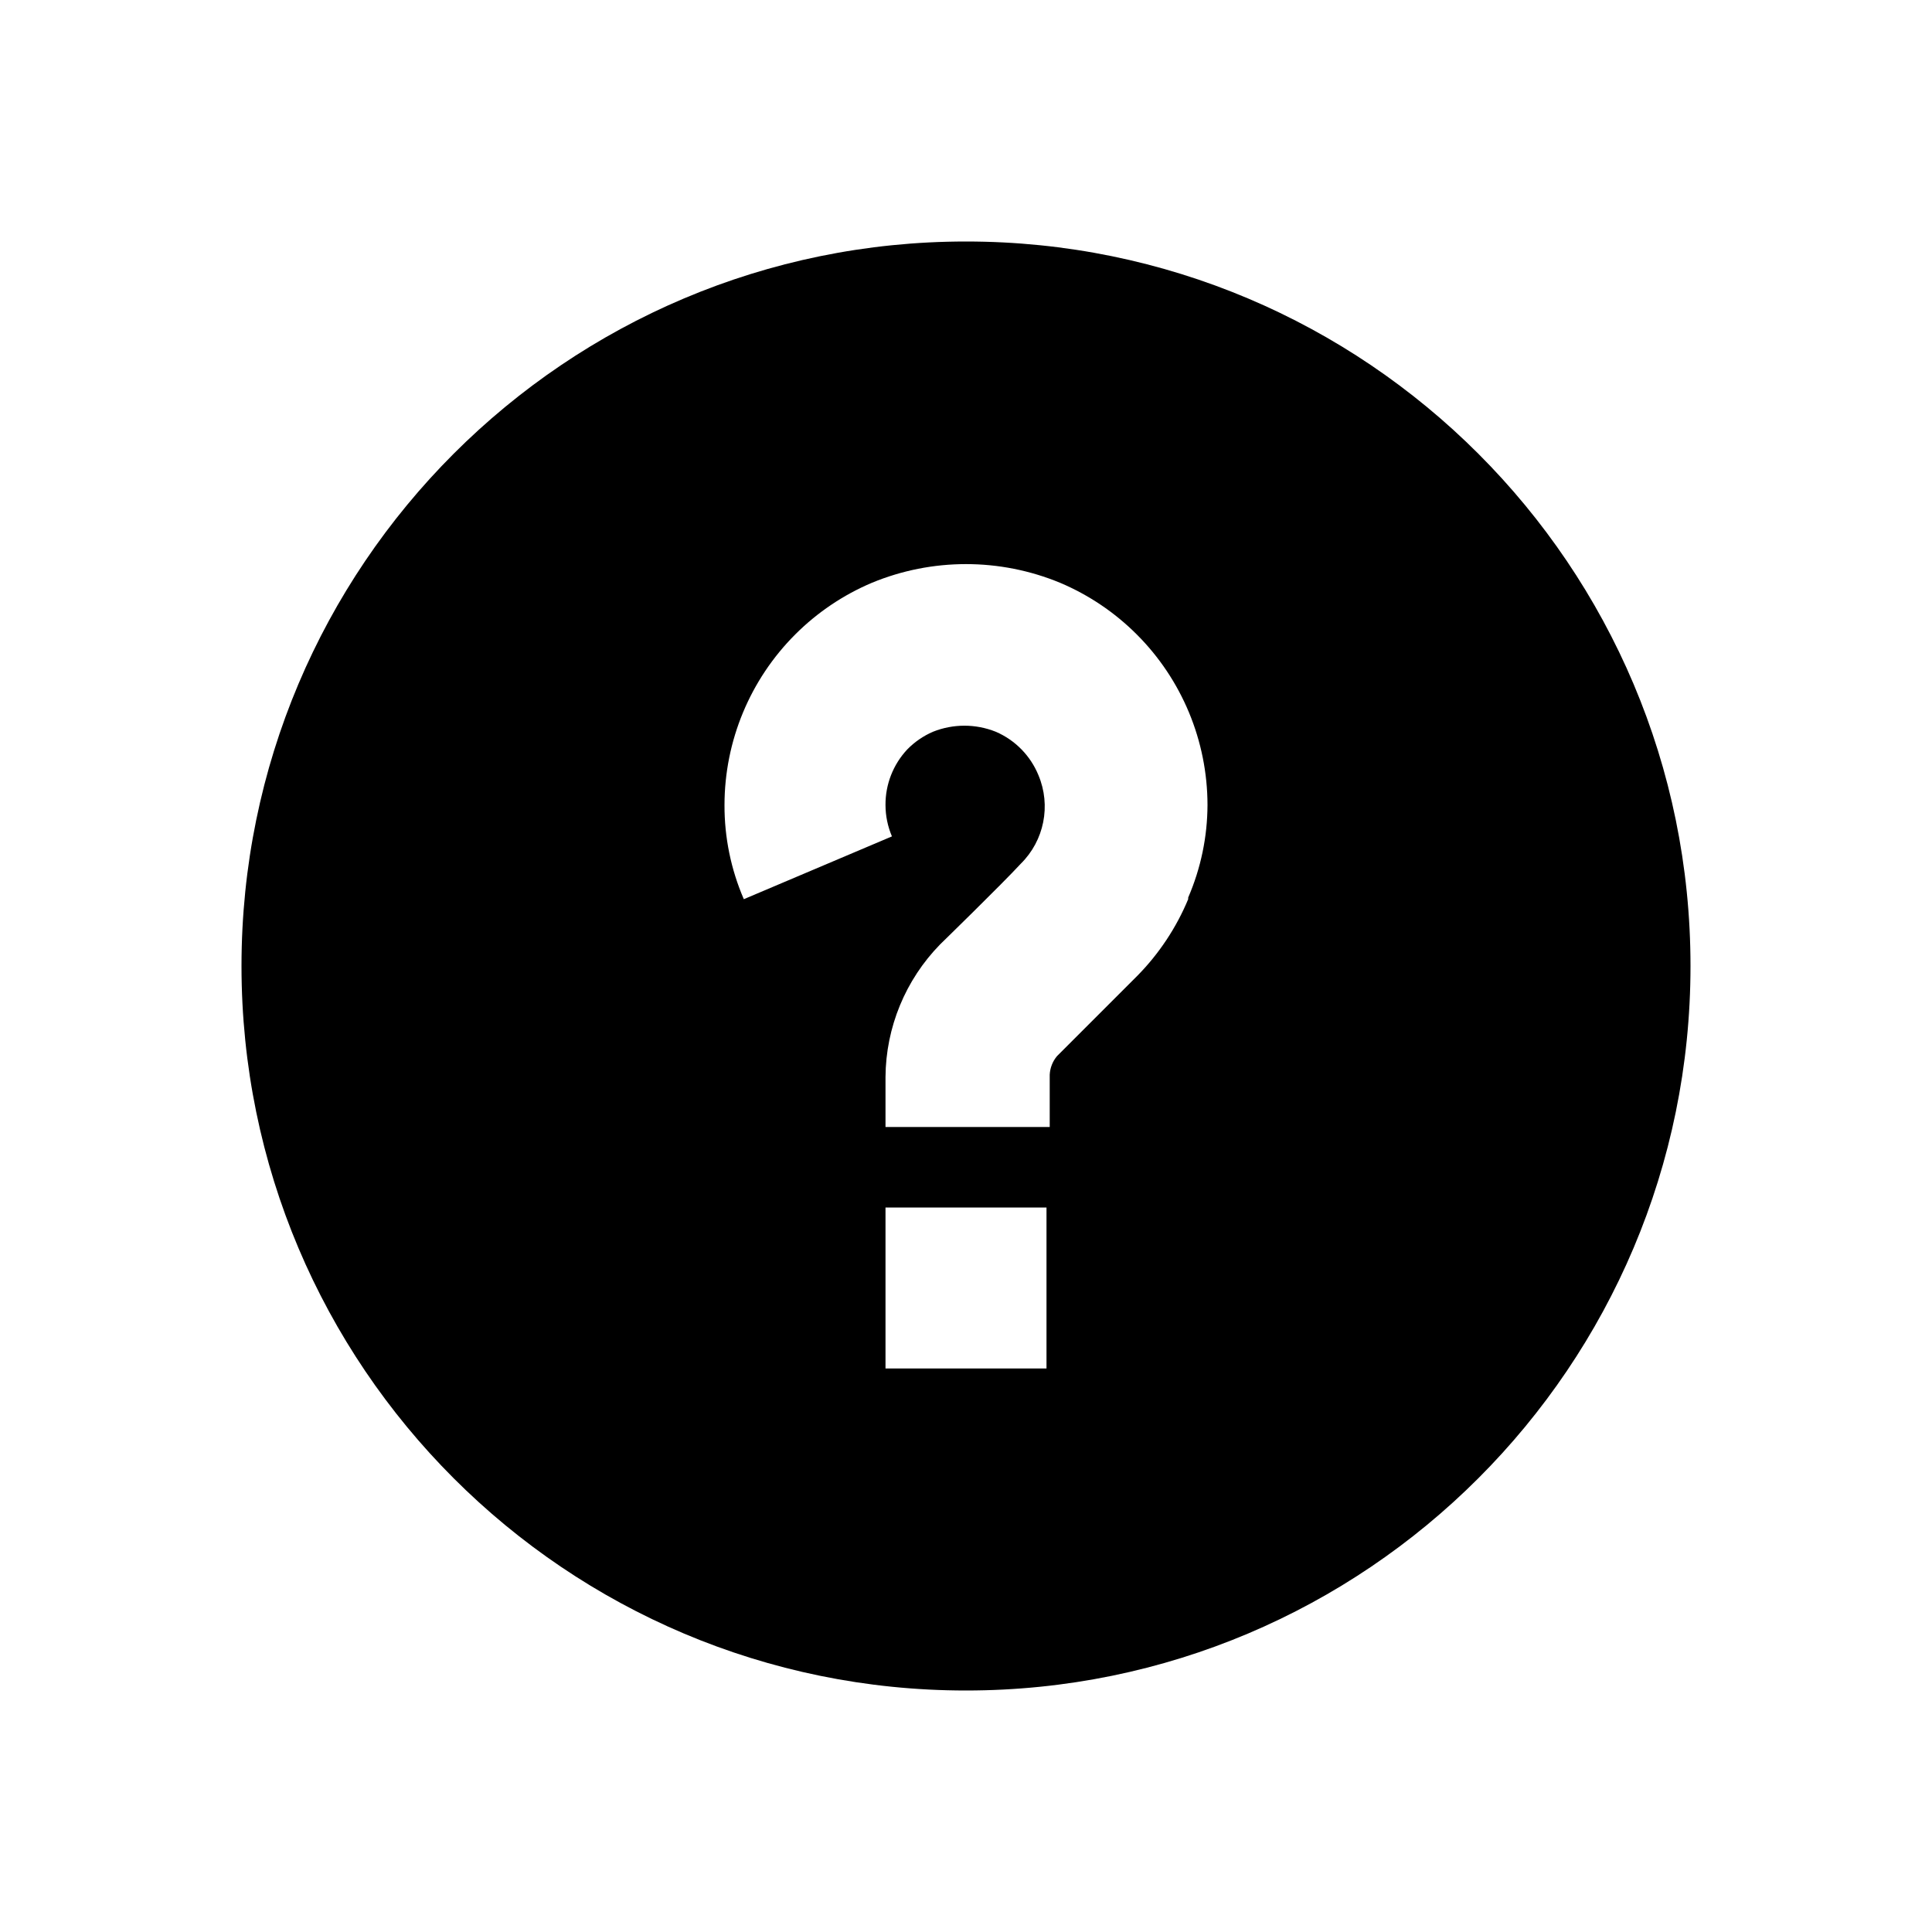
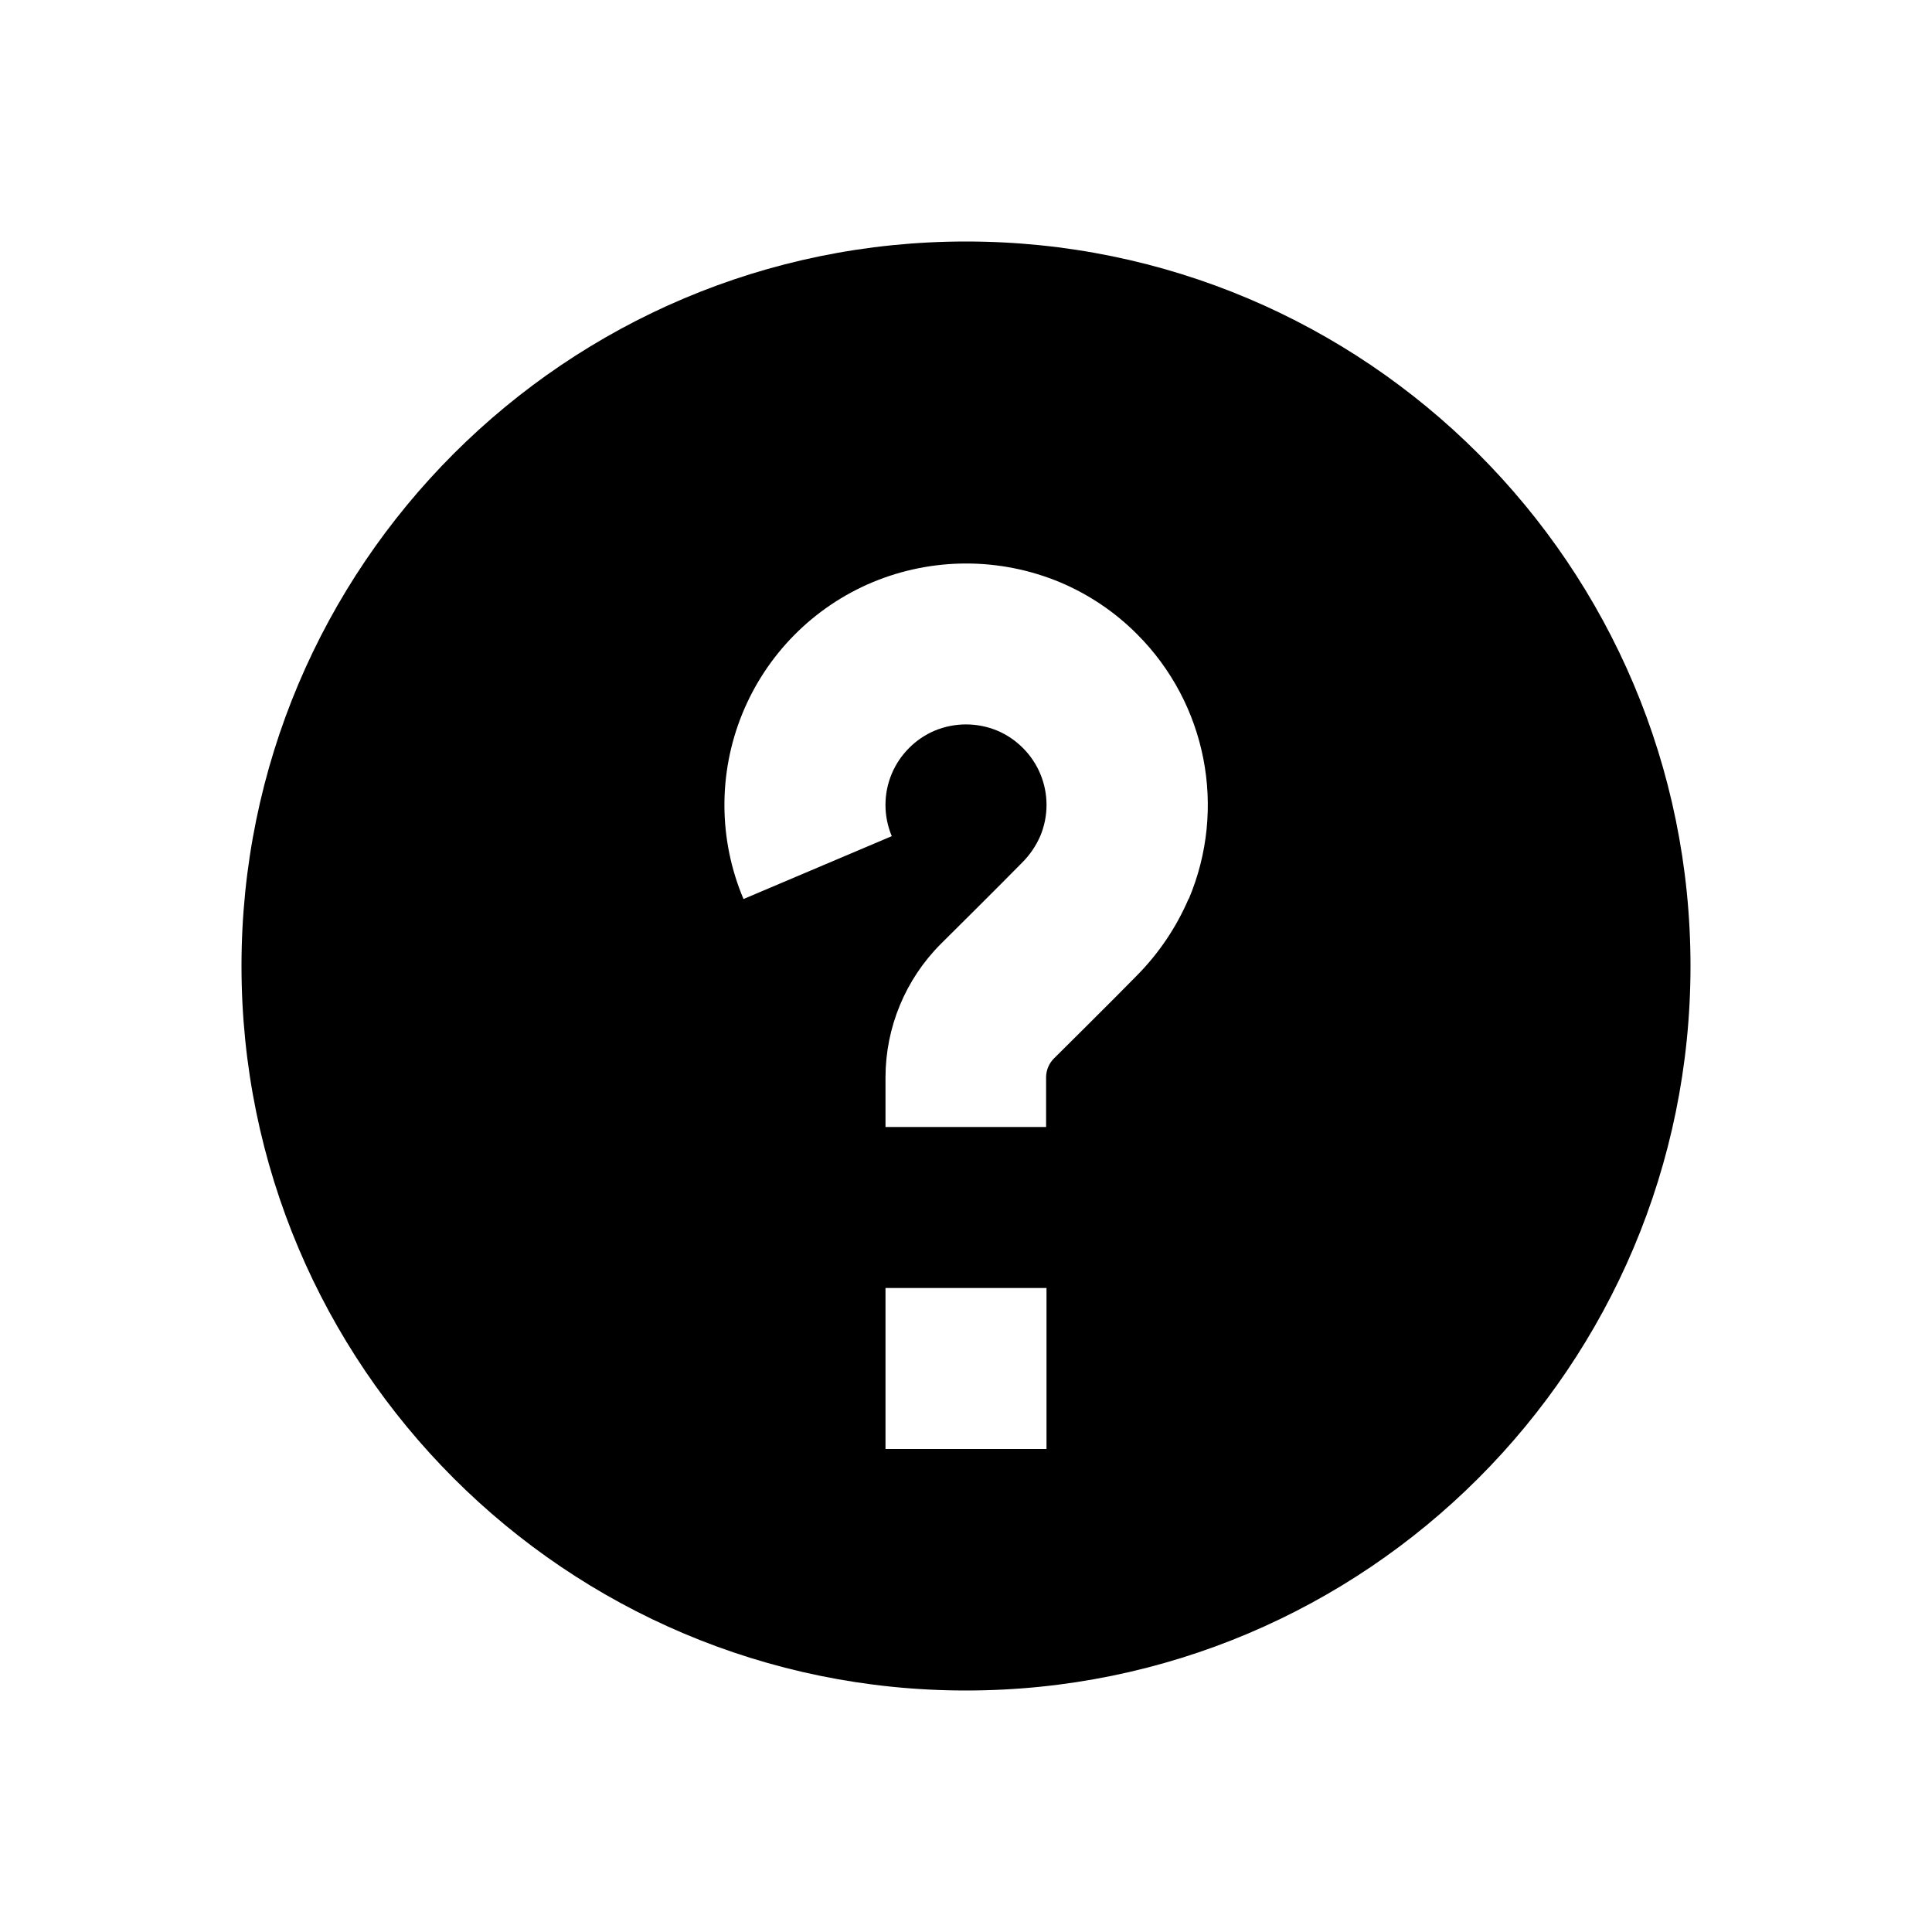
<svg xmlns="http://www.w3.org/2000/svg" viewBox="0 0 24 24">
-   <path d="M12,3a9,9,0,1,0,9,9A9,9,0,0,0,12,3Zm1,14H11V15h2Zm1.76-5.83a3,3,0,0,1-.63.95l-1,1a.39.39,0,0,0-.09.23V14H11v-.62a2.38,2.38,0,0,1,.68-1.65s.77-.75,1-1a1,1,0,0,0,.22-1.1,1,1,0,0,0-.21-.32,1,1,0,0,0-.32-.22,1.05,1.05,0,0,0-.78,0,1,1,0,0,0-.32.22A1,1,0,0,0,11,10a1,1,0,0,0,.08.39l-1.84.78A2.92,2.92,0,0,1,9,10a3,3,0,0,1,.88-2.12,3,3,0,0,1,.95-.64,3.06,3.06,0,0,1,2.34,0,3,3,0,0,1,.95.64A3,3,0,0,1,15,10,2.92,2.92,0,0,1,14.76,11.15Z" />
+   <path d="M12,3a9,9,0,1,0,9,9A9,9,0,0,0,12,3Zm1,15H11V16h2Zm1.764-6.832a3.088,3.088,0,0,1-.634.943c-.256.263-1.035,1.035-1.035,1.035a.333.333,0,0,0-.1.233V14H11v-.621a2.349,2.349,0,0,1,.684-1.65s.765-.759,1.015-1.015a1.07,1.07,0,0,0,.223-.327,1,1,0,0,0,0-.776,1,1,0,0,0-.216-.32.993.993,0,0,0-.316-.214,1.014,1.014,0,0,0-.78,0,.993.993,0,0,0-.316.214,1,1,0,0,0-.216.32,1,1,0,0,0,0,.776l-1.842.781a3,3,0,0,1,1.6-3.934,3.027,3.027,0,0,1,2.334,0,2.986,2.986,0,0,1,.955.644,3,3,0,0,1,.642,3.29Z" />
+   <path fill="none" stroke="#000" stroke-miterlimit="10" stroke-width=".5" d="M-12 -156H468V324H-12z" />
</svg>
